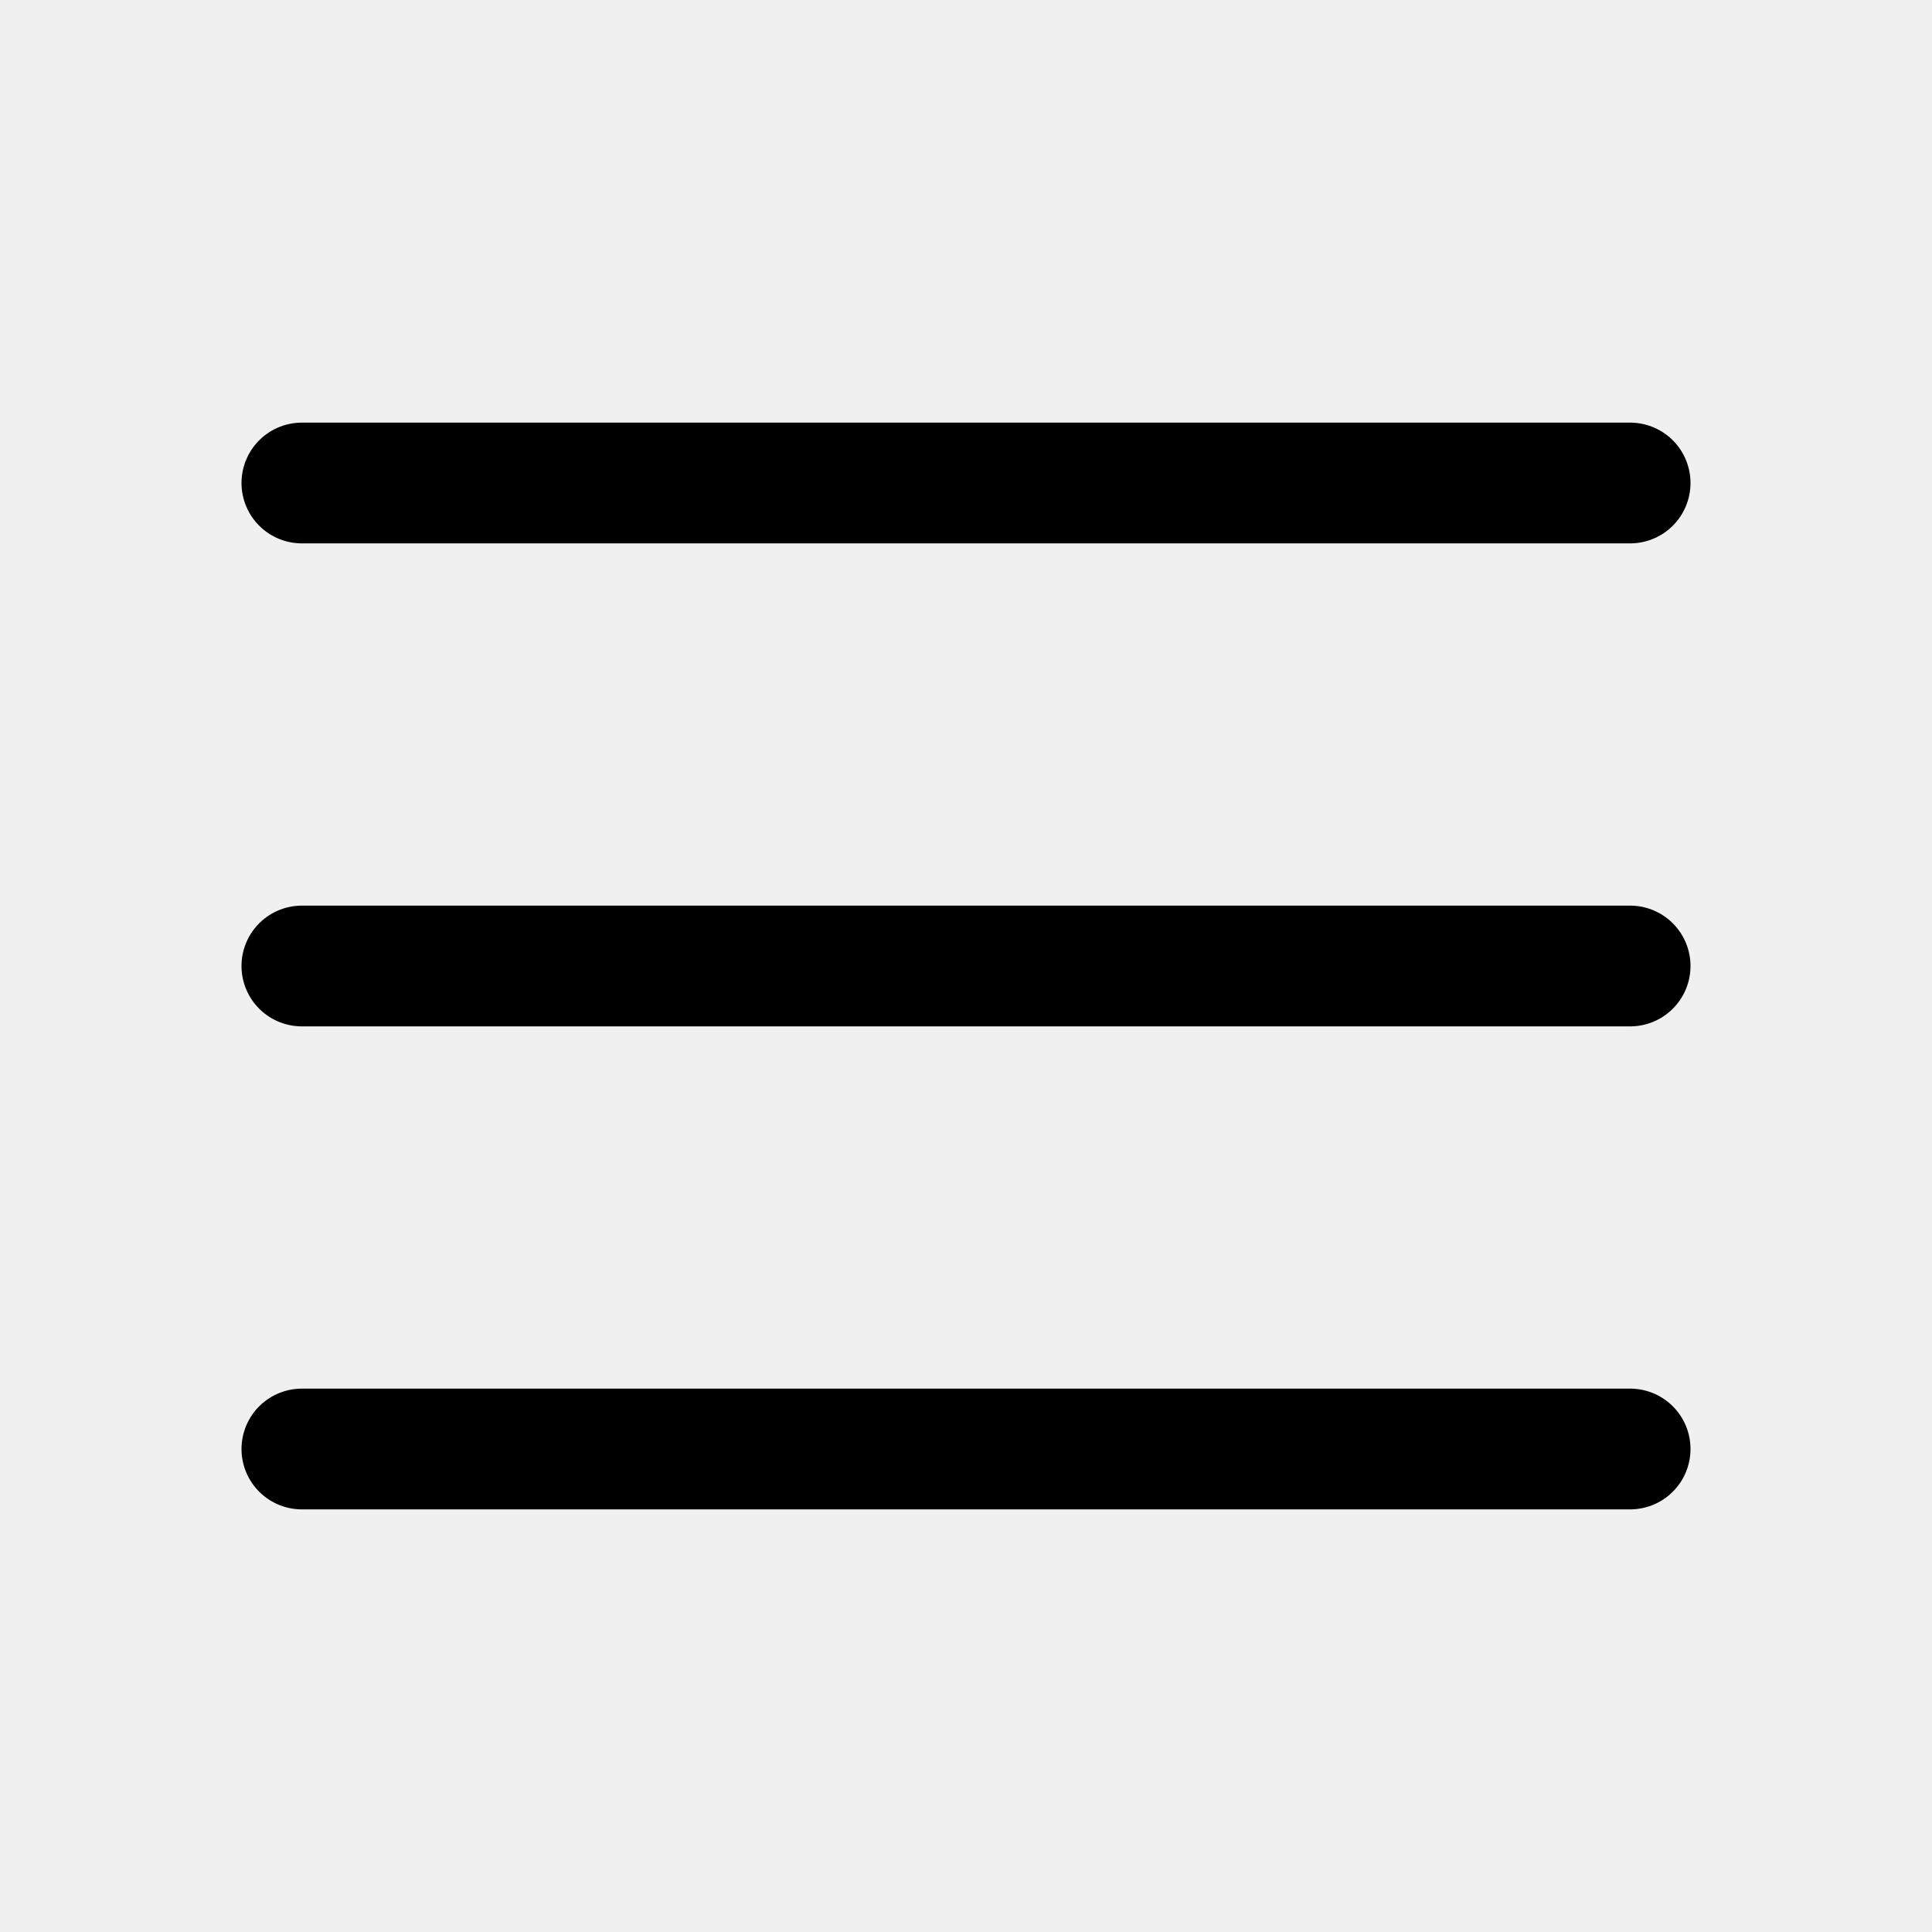
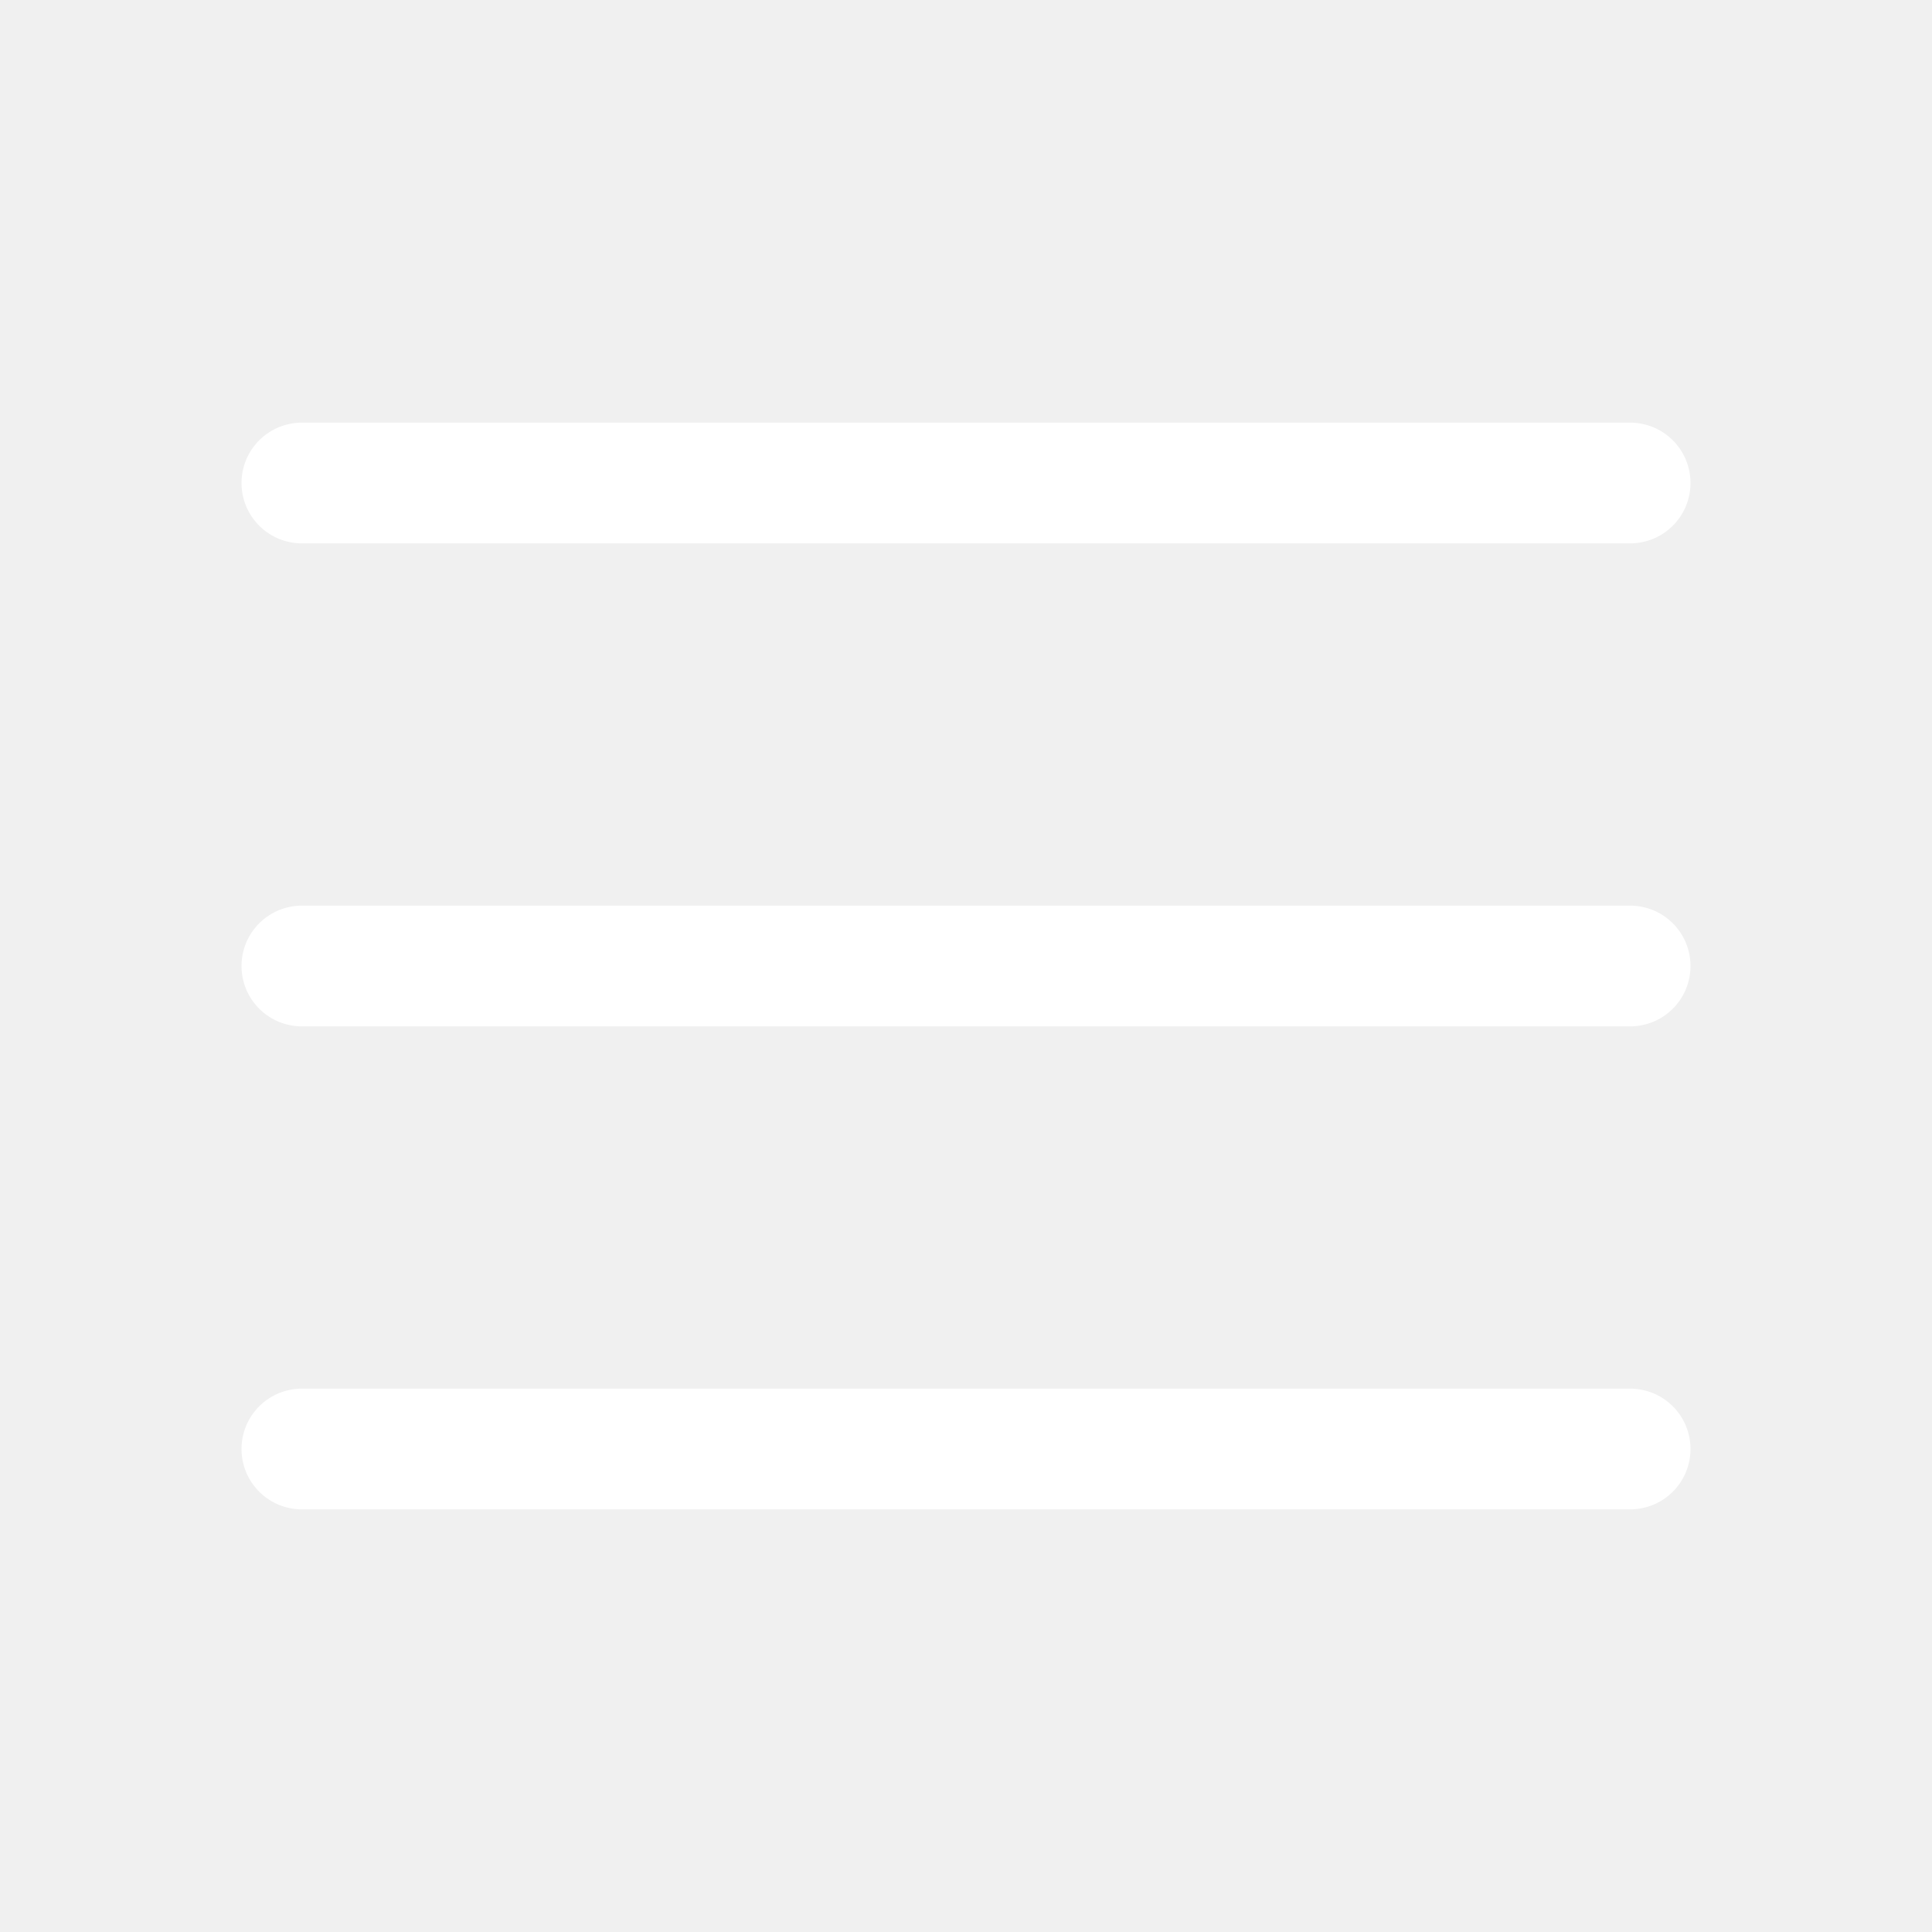
<svg xmlns="http://www.w3.org/2000/svg" viewBox="0 0 256 256">
  <rect width="256" height="256" fill="none" />
-   <line x1="40" y1="128" x2="216" y2="128" fill="none" stroke="currentColor" stroke-linecap="round" stroke-linejoin="round" stroke-width="16" />
-   <line x1="40" y1="64" x2="216" y2="64" fill="none" stroke="currentColor" stroke-linecap="round" stroke-linejoin="round" stroke-width="16" />
-   <line x1="40" y1="192" x2="216" y2="192" fill="none" stroke="currentColor" stroke-linecap="round" stroke-linejoin="round" stroke-width="16" />
+   <line x1="40" y1="128" x2="216" y2="128" fill="none" stroke="#ffffff" stroke-linecap="round" stroke-linejoin="round" stroke-width="16" />
+   <line x1="40" y1="64" x2="216" y2="64" fill="none" stroke="#ffffff" stroke-linecap="round" stroke-linejoin="round" stroke-width="16" />
+   <line x1="40" y1="192" x2="216" y2="192" fill="none" stroke="#ffffff" stroke-linecap="round" stroke-linejoin="round" stroke-width="16" />
</svg>
